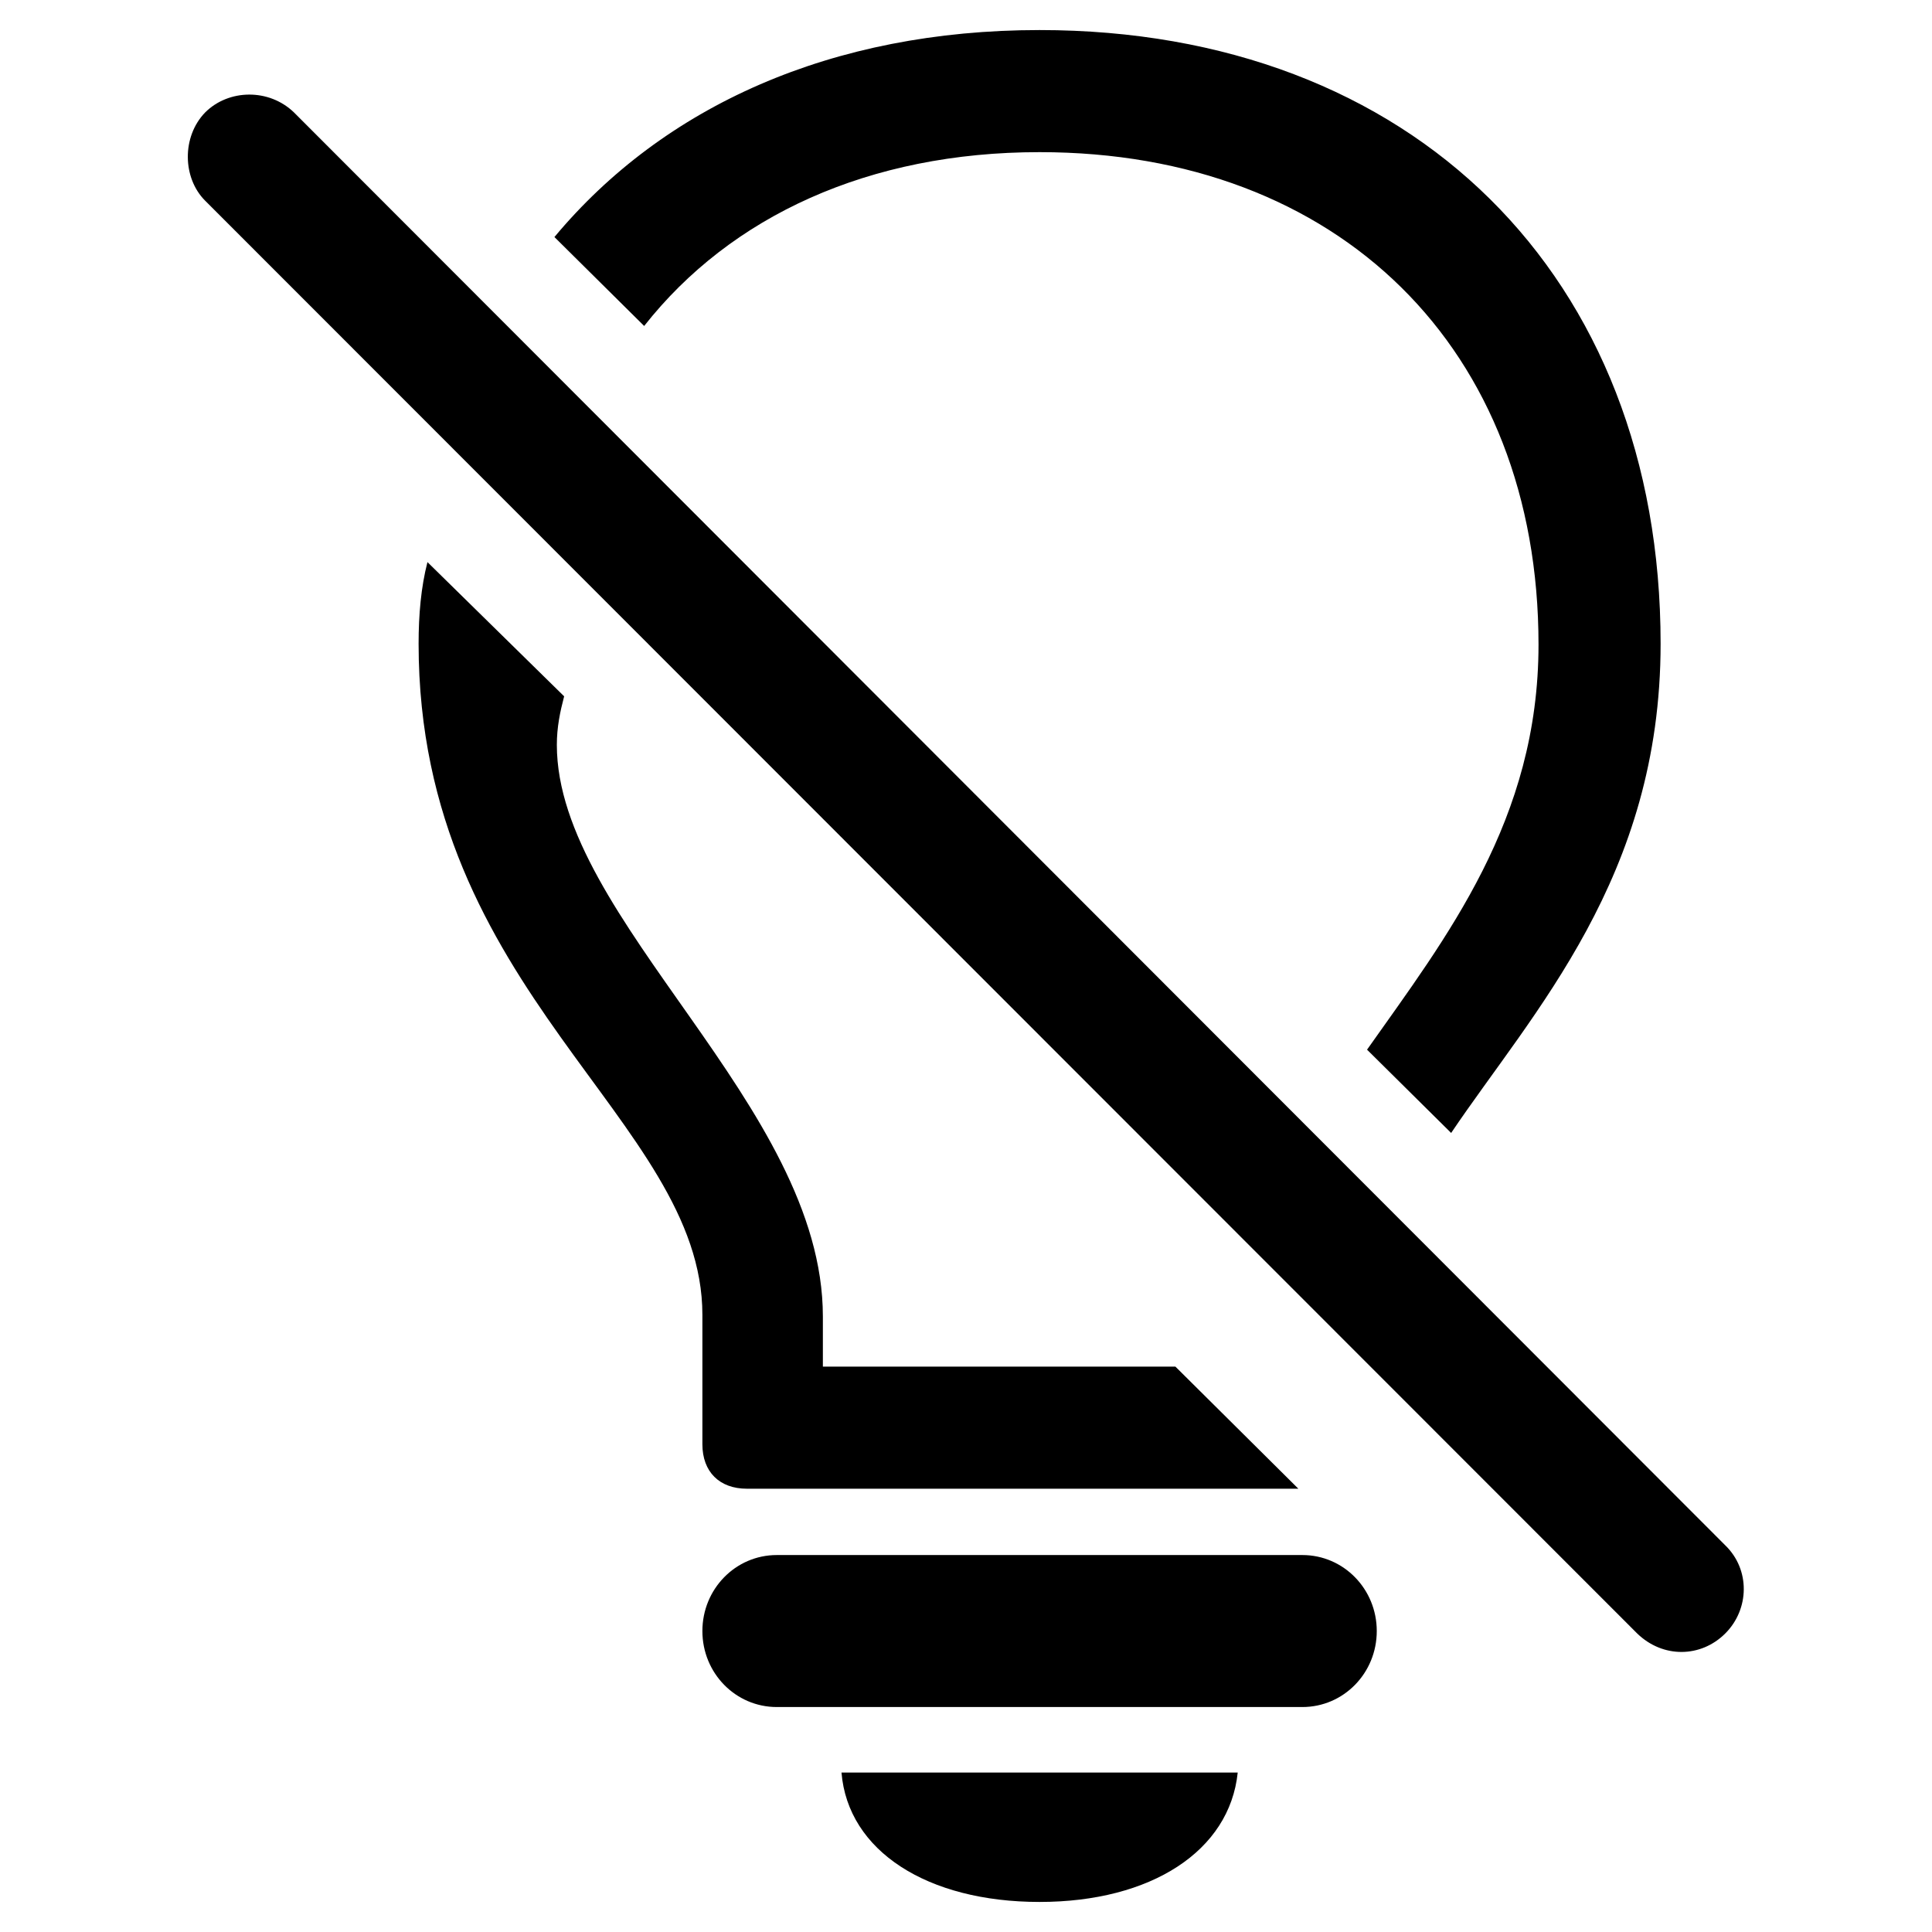
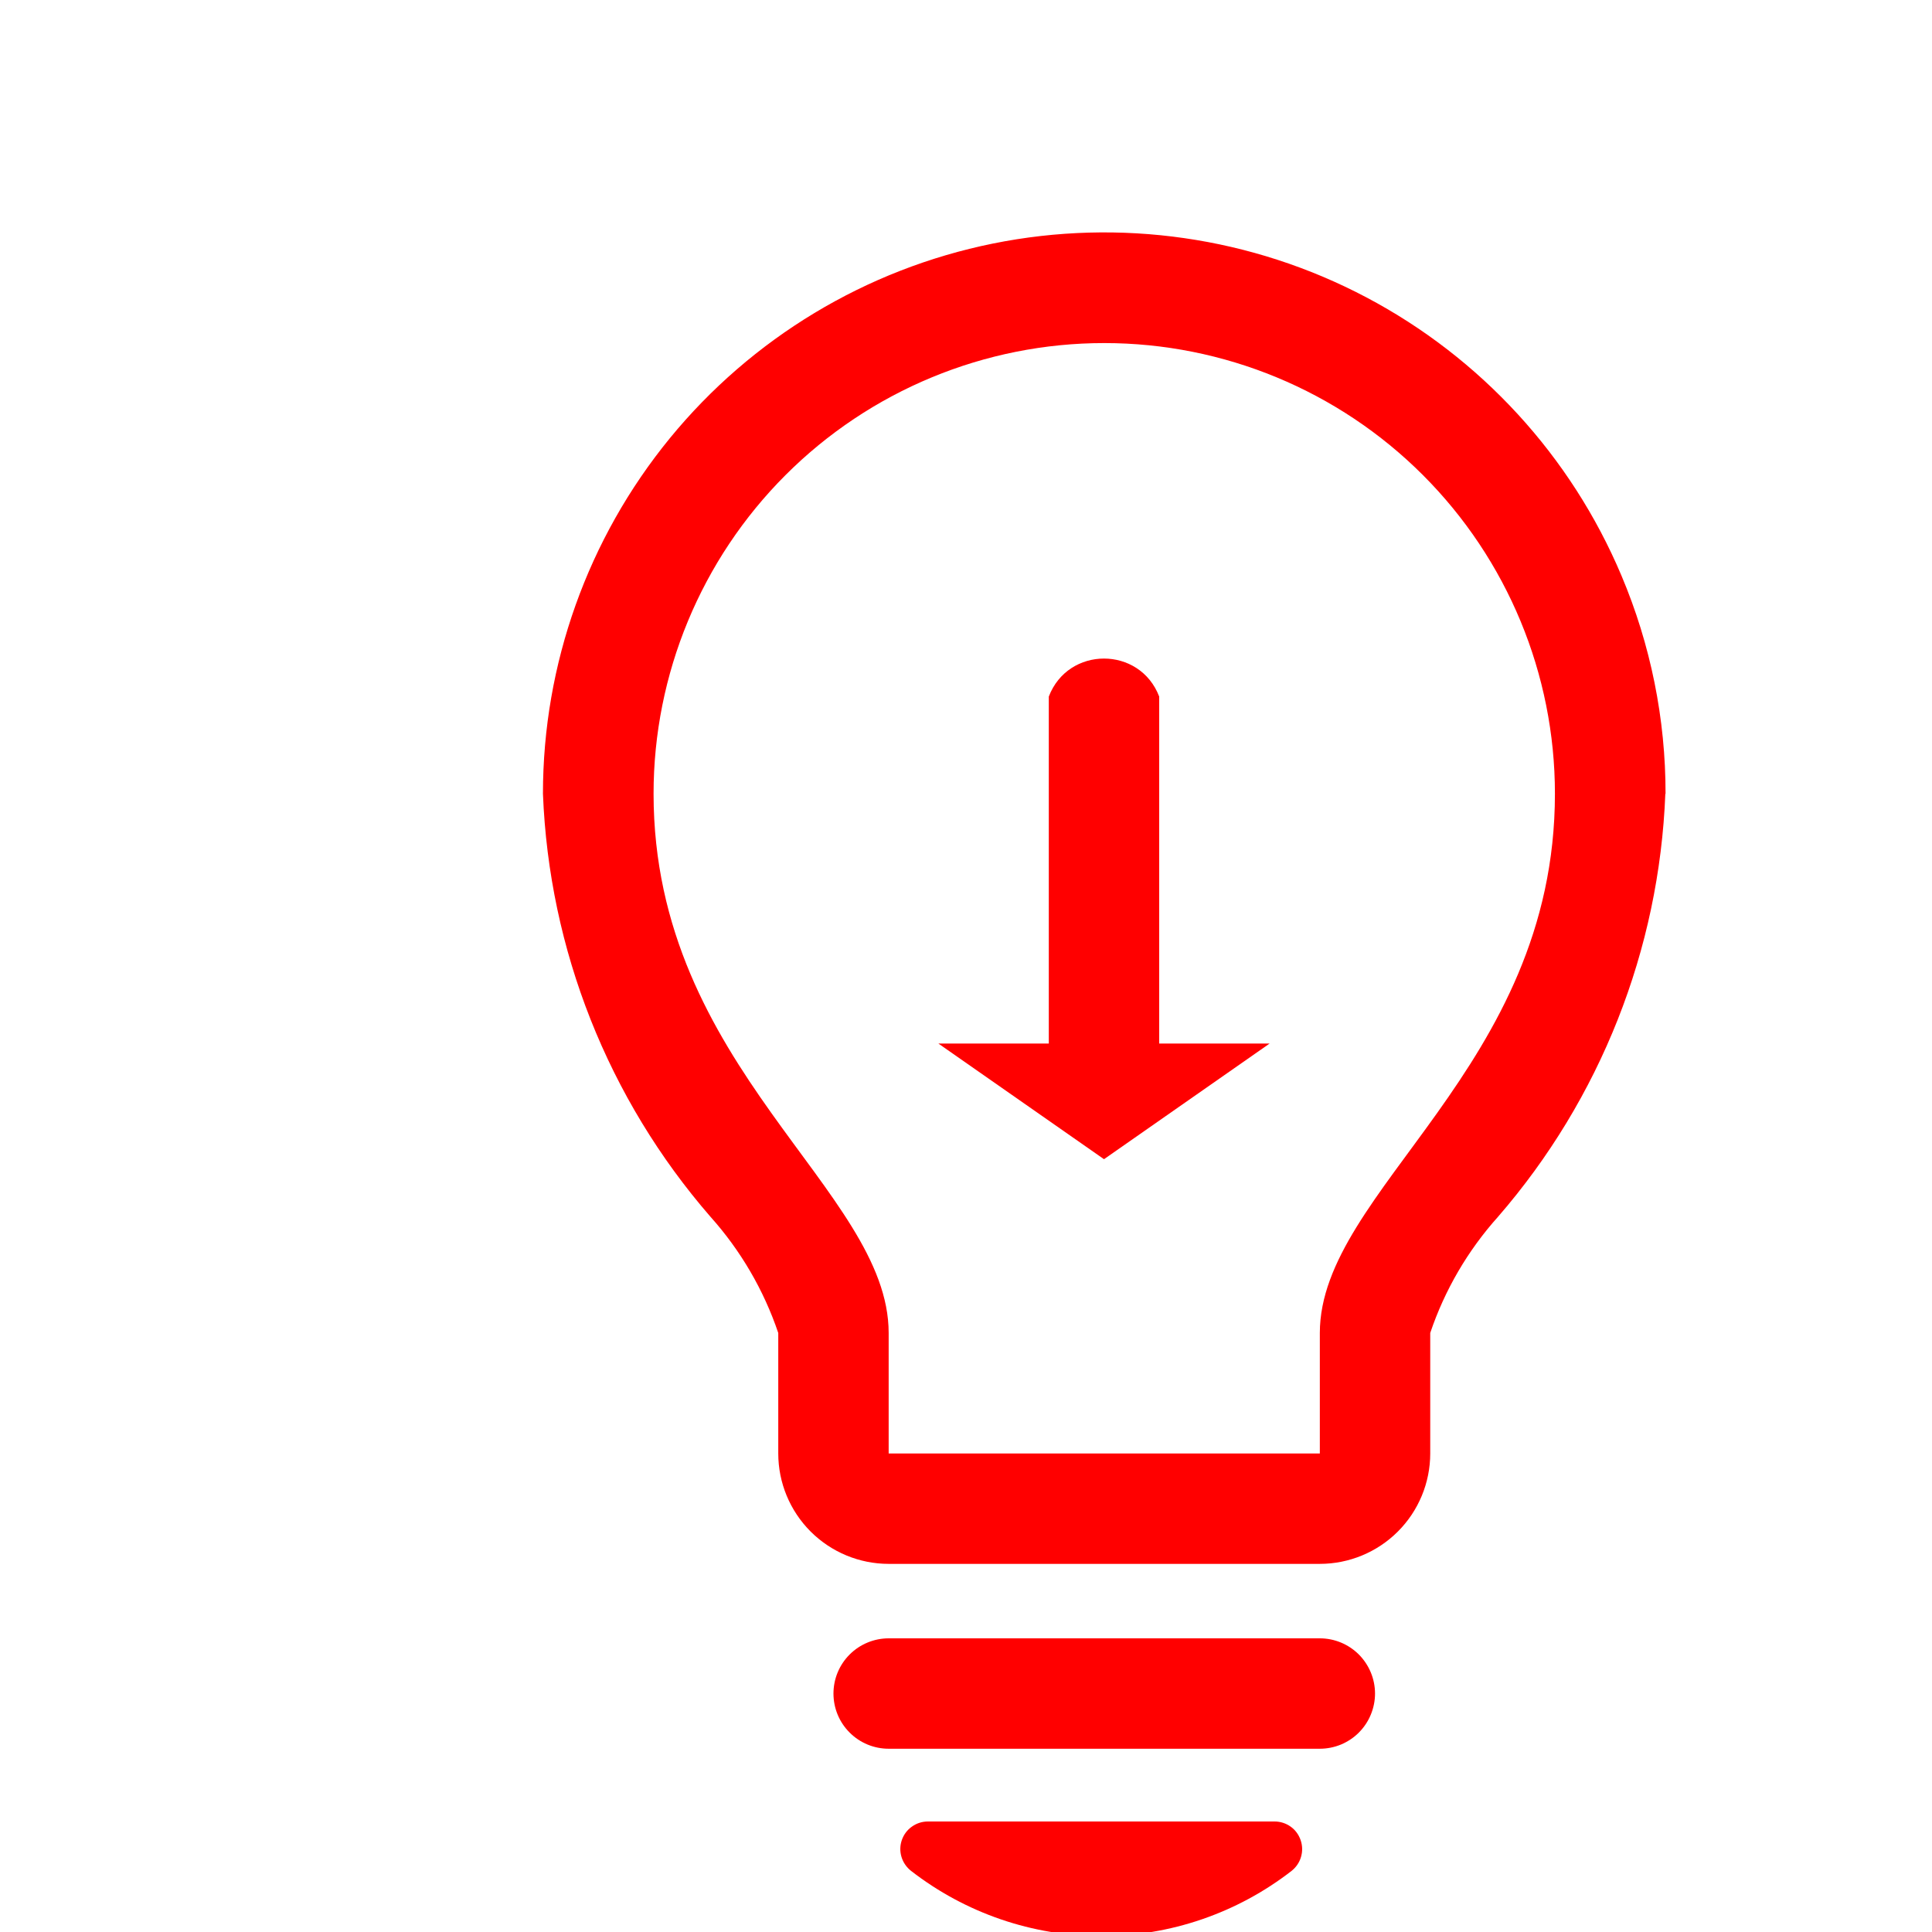
- <svg xmlns="http://www.w3.org/2000/svg" width="36" height="36" viewBox="0 0 36 36" fill="none">
-   <path d="M19.371 2.835C24.946 2.835 28.668 6.496 28.668 12.011C28.668 15.28 26.95 17.465 25.473 19.559L27.04 21.111C28.562 18.851 30.943 16.35 30.943 11.995C30.943 5.14 26.317 0.56 19.371 0.56C15.499 0.56 12.365 1.976 10.331 4.417L12.003 6.074C13.616 4.025 16.192 2.835 19.371 2.835ZM30.506 30.437C30.988 30.904 31.696 30.889 32.148 30.437C32.6 29.985 32.615 29.247 32.148 28.795L5.479 2.096C5.012 1.644 4.259 1.659 3.822 2.096C3.385 2.548 3.4 3.317 3.822 3.739L30.506 30.437ZM13.917 27.74H24.193L21.902 25.465H15.333V24.531C15.333 20.599 10.376 17.133 10.376 13.879C10.376 13.547 10.437 13.261 10.512 12.975L7.965 10.474C7.845 10.941 7.8 11.453 7.8 11.995C7.8 18.504 13.088 20.855 13.088 24.501V26.912C13.088 27.424 13.405 27.74 13.917 27.74ZM14.474 31.808H24.268C25.036 31.808 25.654 31.176 25.654 30.392C25.654 29.609 25.036 28.976 24.268 28.976H14.474C13.706 28.976 13.088 29.609 13.088 30.392C13.088 31.176 13.706 31.808 14.474 31.808ZM19.371 35.44C21.45 35.44 22.912 34.49 23.063 33.029H15.68C15.8 34.49 17.277 35.44 19.371 35.44Z" fill="black" />
+ <svg xmlns="http://www.w3.org/2000/svg" width="35" height="35" viewBox="0 0 35 35" fill="none">
+   <path d="M30.169 14.379C30.06 17.204 28.991 19.907 27.139 22.042C26.591 22.653 26.172 23.37 25.91 24.148V26.331C25.91 26.861 25.699 27.37 25.324 27.745C24.949 28.12 24.44 28.331 23.91 28.331H16.099C15.569 28.331 15.06 28.12 14.685 27.745C14.31 27.37 14.099 26.861 14.099 26.331V24.148C13.836 23.37 13.418 22.654 12.87 22.042C11.016 19.907 9.946 17.204 9.836 14.379C9.836 12.032 10.648 9.758 12.133 7.941C13.619 6.125 15.687 4.878 17.988 4.412C20.288 3.947 22.678 4.291 24.753 5.387C26.828 6.483 28.46 8.263 29.373 10.425C29.903 11.678 30.175 13.024 30.173 14.383L30.169 14.379ZM28.169 14.379C28.169 12.214 27.308 10.137 25.777 8.606C24.246 7.075 22.17 6.215 20.004 6.215C17.839 6.215 15.762 7.075 14.231 8.606C12.7 10.137 11.84 12.214 11.84 14.379C11.84 19.354 16.099 21.556 16.099 24.148V26.331H23.91V24.148C23.91 21.556 28.169 19.354 28.169 14.379ZM24.91 30.678C24.91 30.81 24.884 30.94 24.834 31.061C24.784 31.183 24.71 31.294 24.617 31.387C24.525 31.48 24.414 31.553 24.293 31.604C24.171 31.654 24.041 31.68 23.91 31.68H16.099C15.834 31.68 15.579 31.575 15.392 31.387C15.204 31.2 15.099 30.945 15.099 30.68C15.099 30.415 15.204 30.161 15.392 29.973C15.579 29.786 15.834 29.68 16.099 29.68H23.91C24.174 29.68 24.428 29.785 24.616 29.972C24.803 30.16 24.909 30.413 24.91 30.678ZM23.562 33.335C23.596 33.434 23.599 33.54 23.569 33.64C23.54 33.74 23.48 33.828 23.398 33.893C22.412 34.658 21.2 35.074 19.952 35.074C18.704 35.074 17.491 34.658 16.505 33.893C16.423 33.829 16.362 33.741 16.332 33.642C16.301 33.542 16.303 33.435 16.337 33.336C16.371 33.237 16.434 33.151 16.52 33.091C16.605 33.03 16.706 32.998 16.811 32.998H23.091C23.195 32.998 23.297 33.031 23.381 33.091C23.466 33.151 23.528 33.237 23.562 33.335Z" fill="red" />
+   <path d="M21 18.905V12.619C20.649 11.701 19.351 11.701 19 12.619V18.905H17L20 21L23 18.905H21Z" fill="red" />
</svg>
